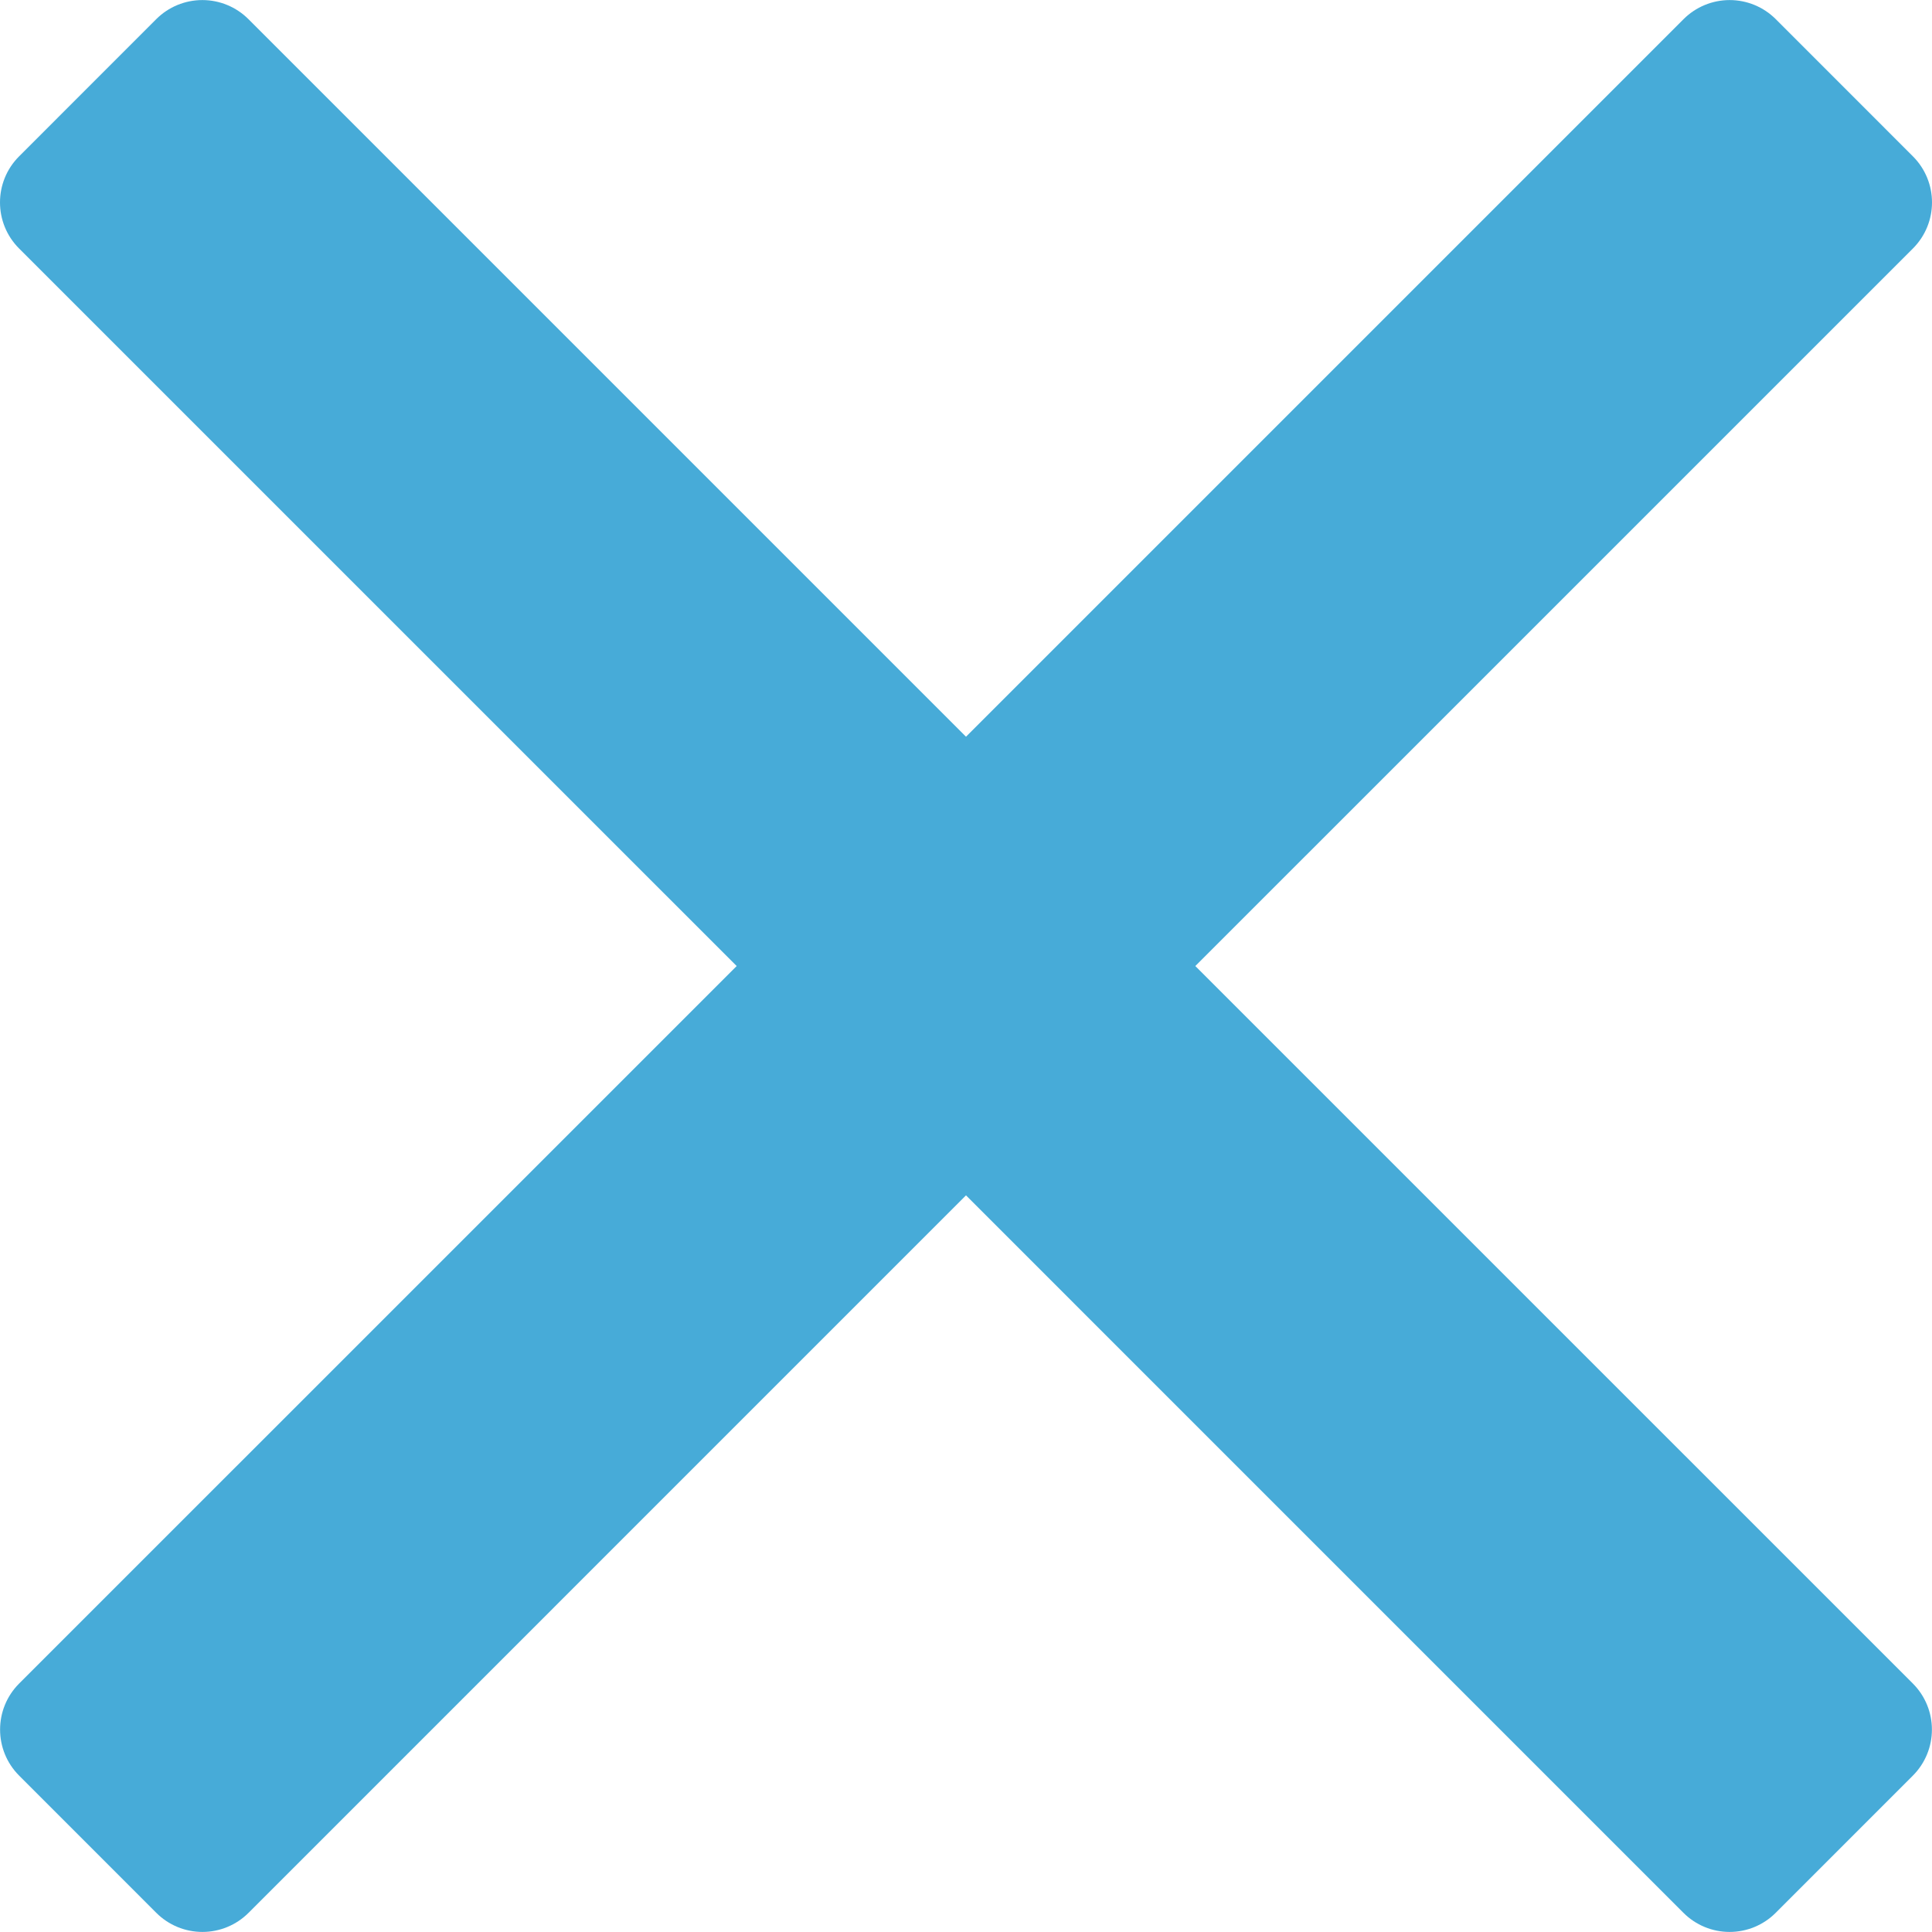
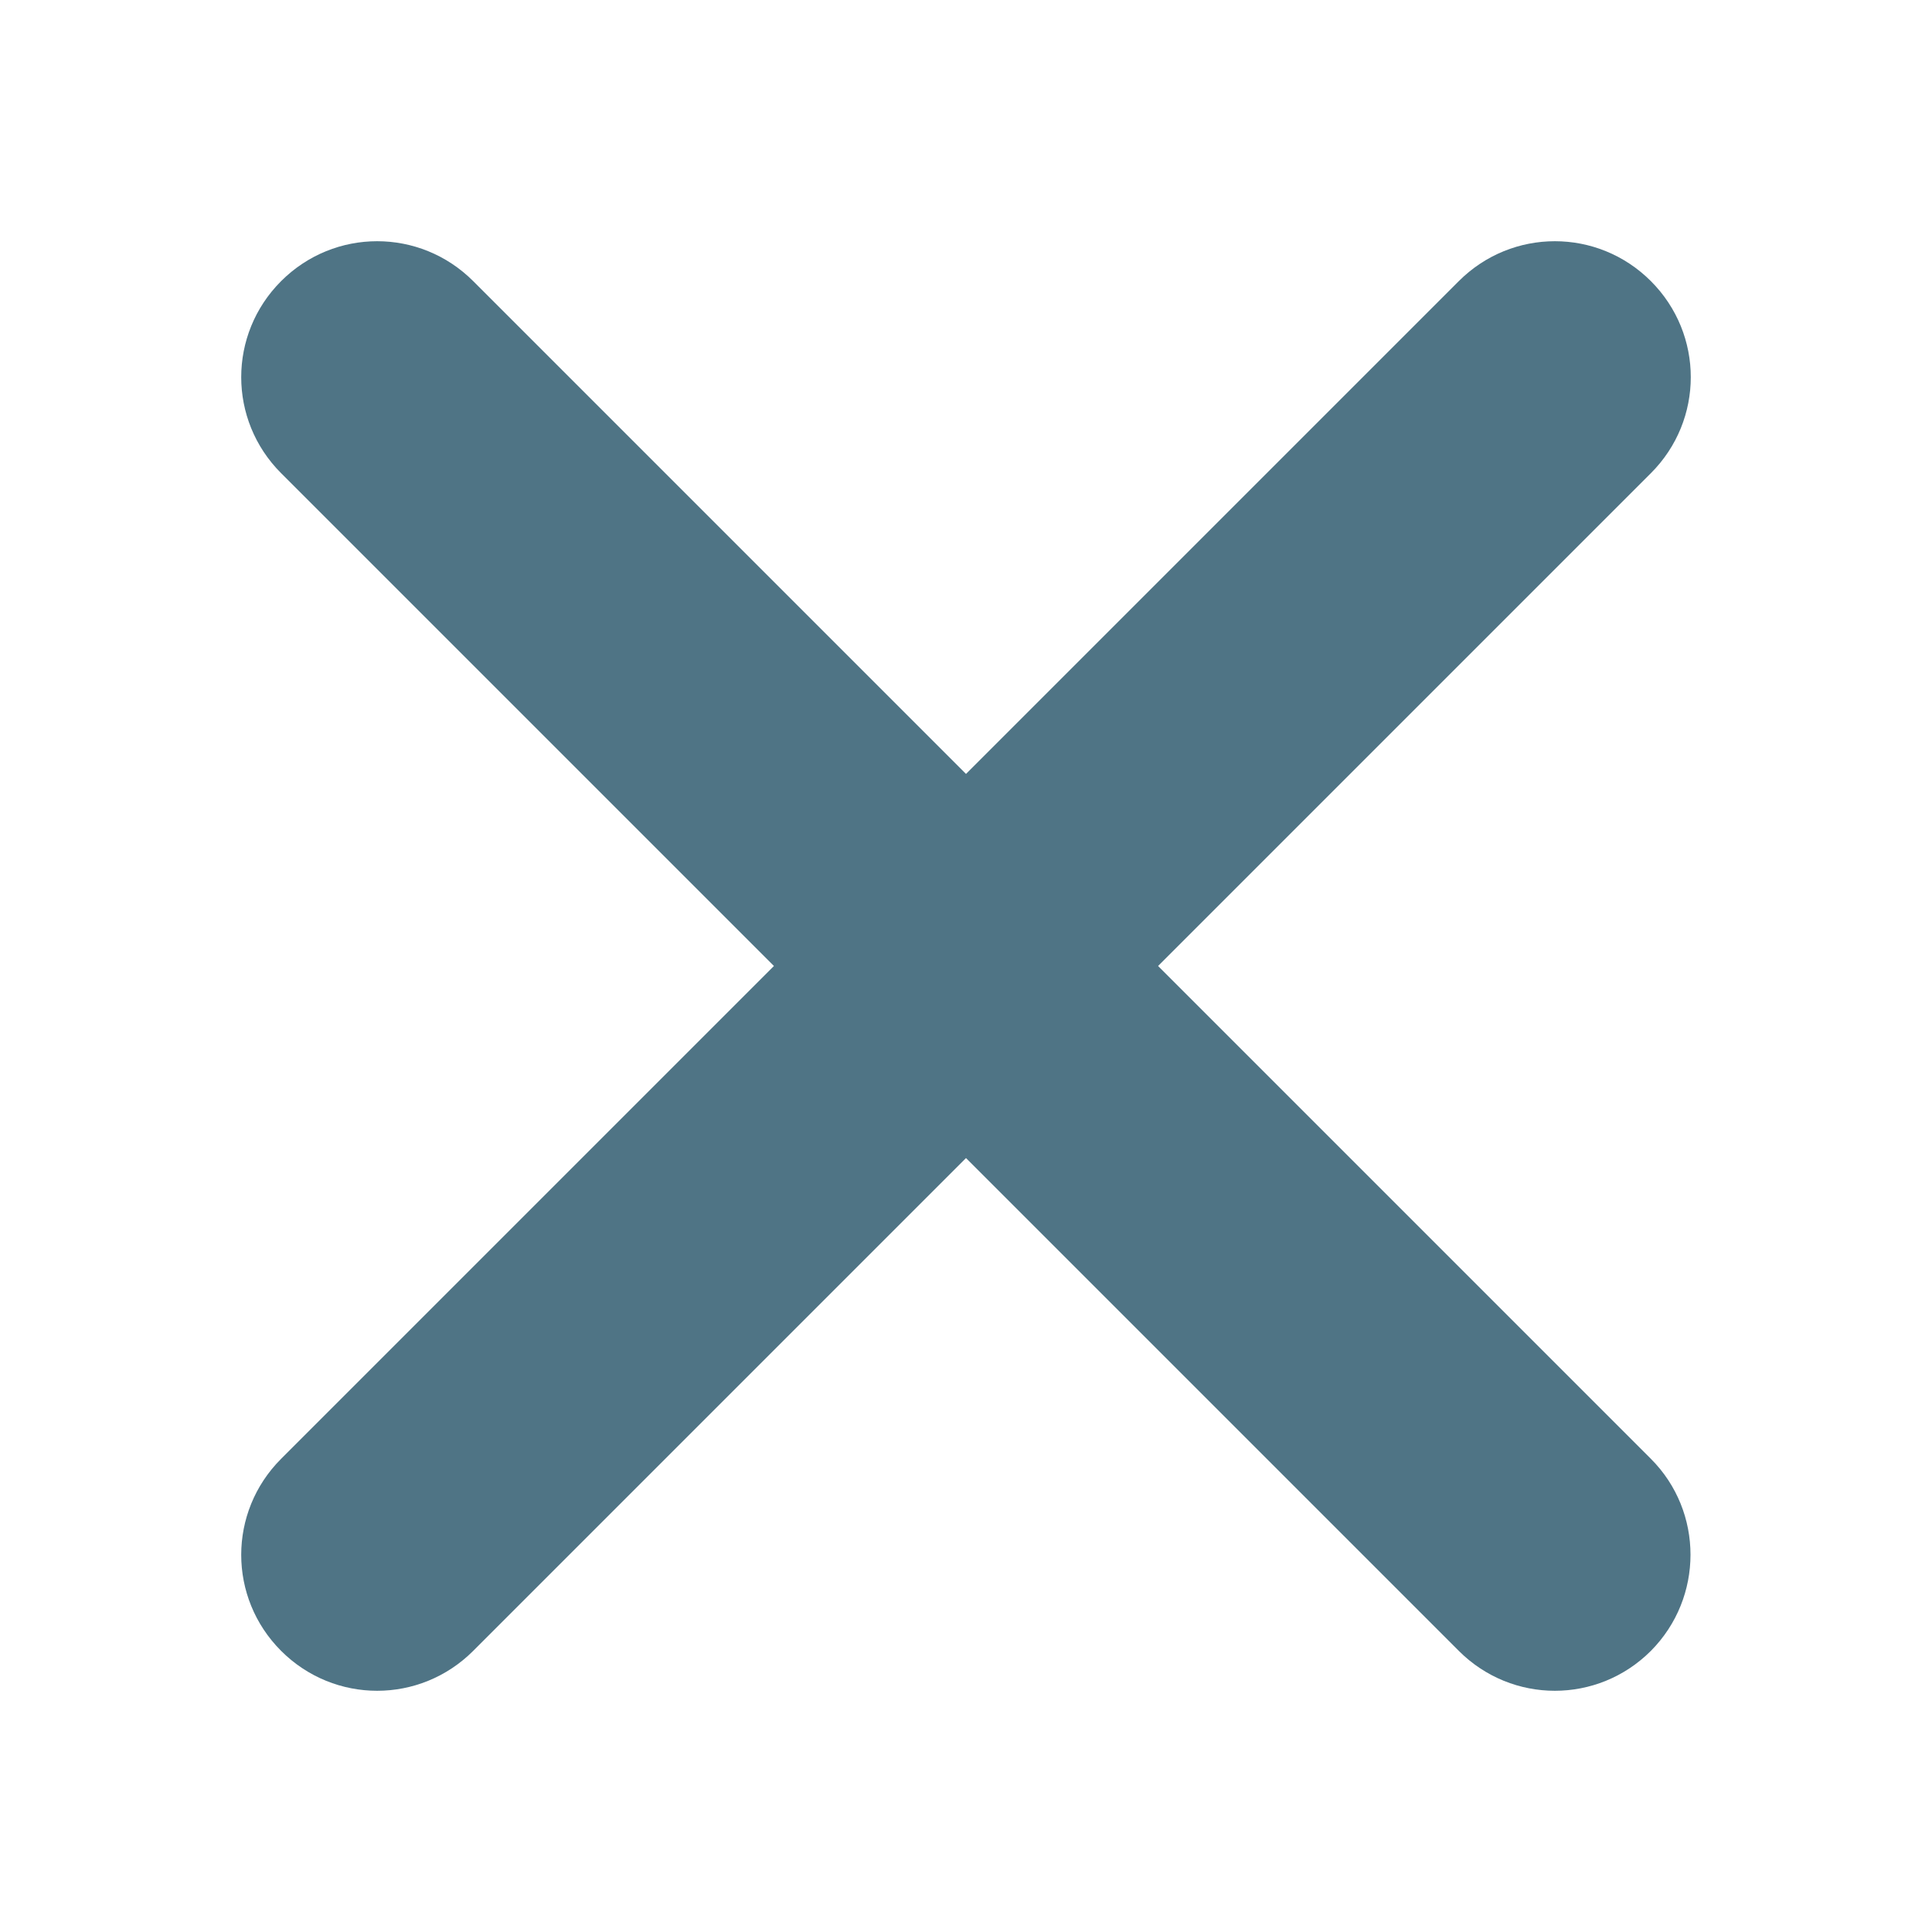
- <svg xmlns="http://www.w3.org/2000/svg" version="1.1" id="Capa_1" x="0px" y="0px" viewBox="0 0 460.775 460.775" fill="#47ABD8" style="enable-background:new 0 0 460.775 460.775;" xml:space="preserve">
-   <path d="M285.08,230.397L456.218,59.27c6.076-6.077,6.076-15.911,0-21.986L423.511,4.565c-2.913-2.911-6.866-4.55-10.992-4.55  c-4.127,0-8.08,1.639-10.993,4.55l-171.138,171.14L59.25,4.565c-2.913-2.911-6.866-4.55-10.993-4.55  c-4.126,0-8.08,1.639-10.992,4.55L4.558,37.284c-6.077,6.075-6.077,15.909,0,21.986l171.138,171.128L4.575,401.505  c-6.074,6.077-6.074,15.911,0,21.986l32.709,32.719c2.911,2.911,6.865,4.55,10.992,4.55c4.127,0,8.08-1.639,10.994-4.55  l171.117-171.12l171.118,171.12c2.913,2.911,6.866,4.55,10.993,4.55c4.128,0,8.081-1.639,10.992-4.55l32.709-32.719  c6.074-6.075,6.074-15.909,0-21.986L285.08,230.397z" />
+ <svg xmlns="http://www.w3.org/2000/svg" height="512px" id="Layer_1" fill="#4F7485" style="enable-background:new 0 0 512 512;" version="1.1" viewBox="0 0 512 512" width="512px" xml:space="preserve">
+   <path d="M437.5,386.6L306.9,256l130.6-130.6c14.1-14.1,14.1-36.8,0-50.9c-14.1-14.1-36.8-14.1-50.9,0L256,205.1L125.4,74.5  c-14.1-14.1-36.8-14.1-50.9,0c-14.1,14.1-14.1,36.8,0,50.9L205.1,256L74.5,386.6c-14.1,14.1-14.1,36.8,0,50.9  c14.1,14.1,36.8,14.1,50.9,0L256,306.9l130.6,130.6c14.1,14.1,36.8,14.1,50.9,0C451.5,423.4,451.5,400.6,437.5,386.6z" />
</svg>
